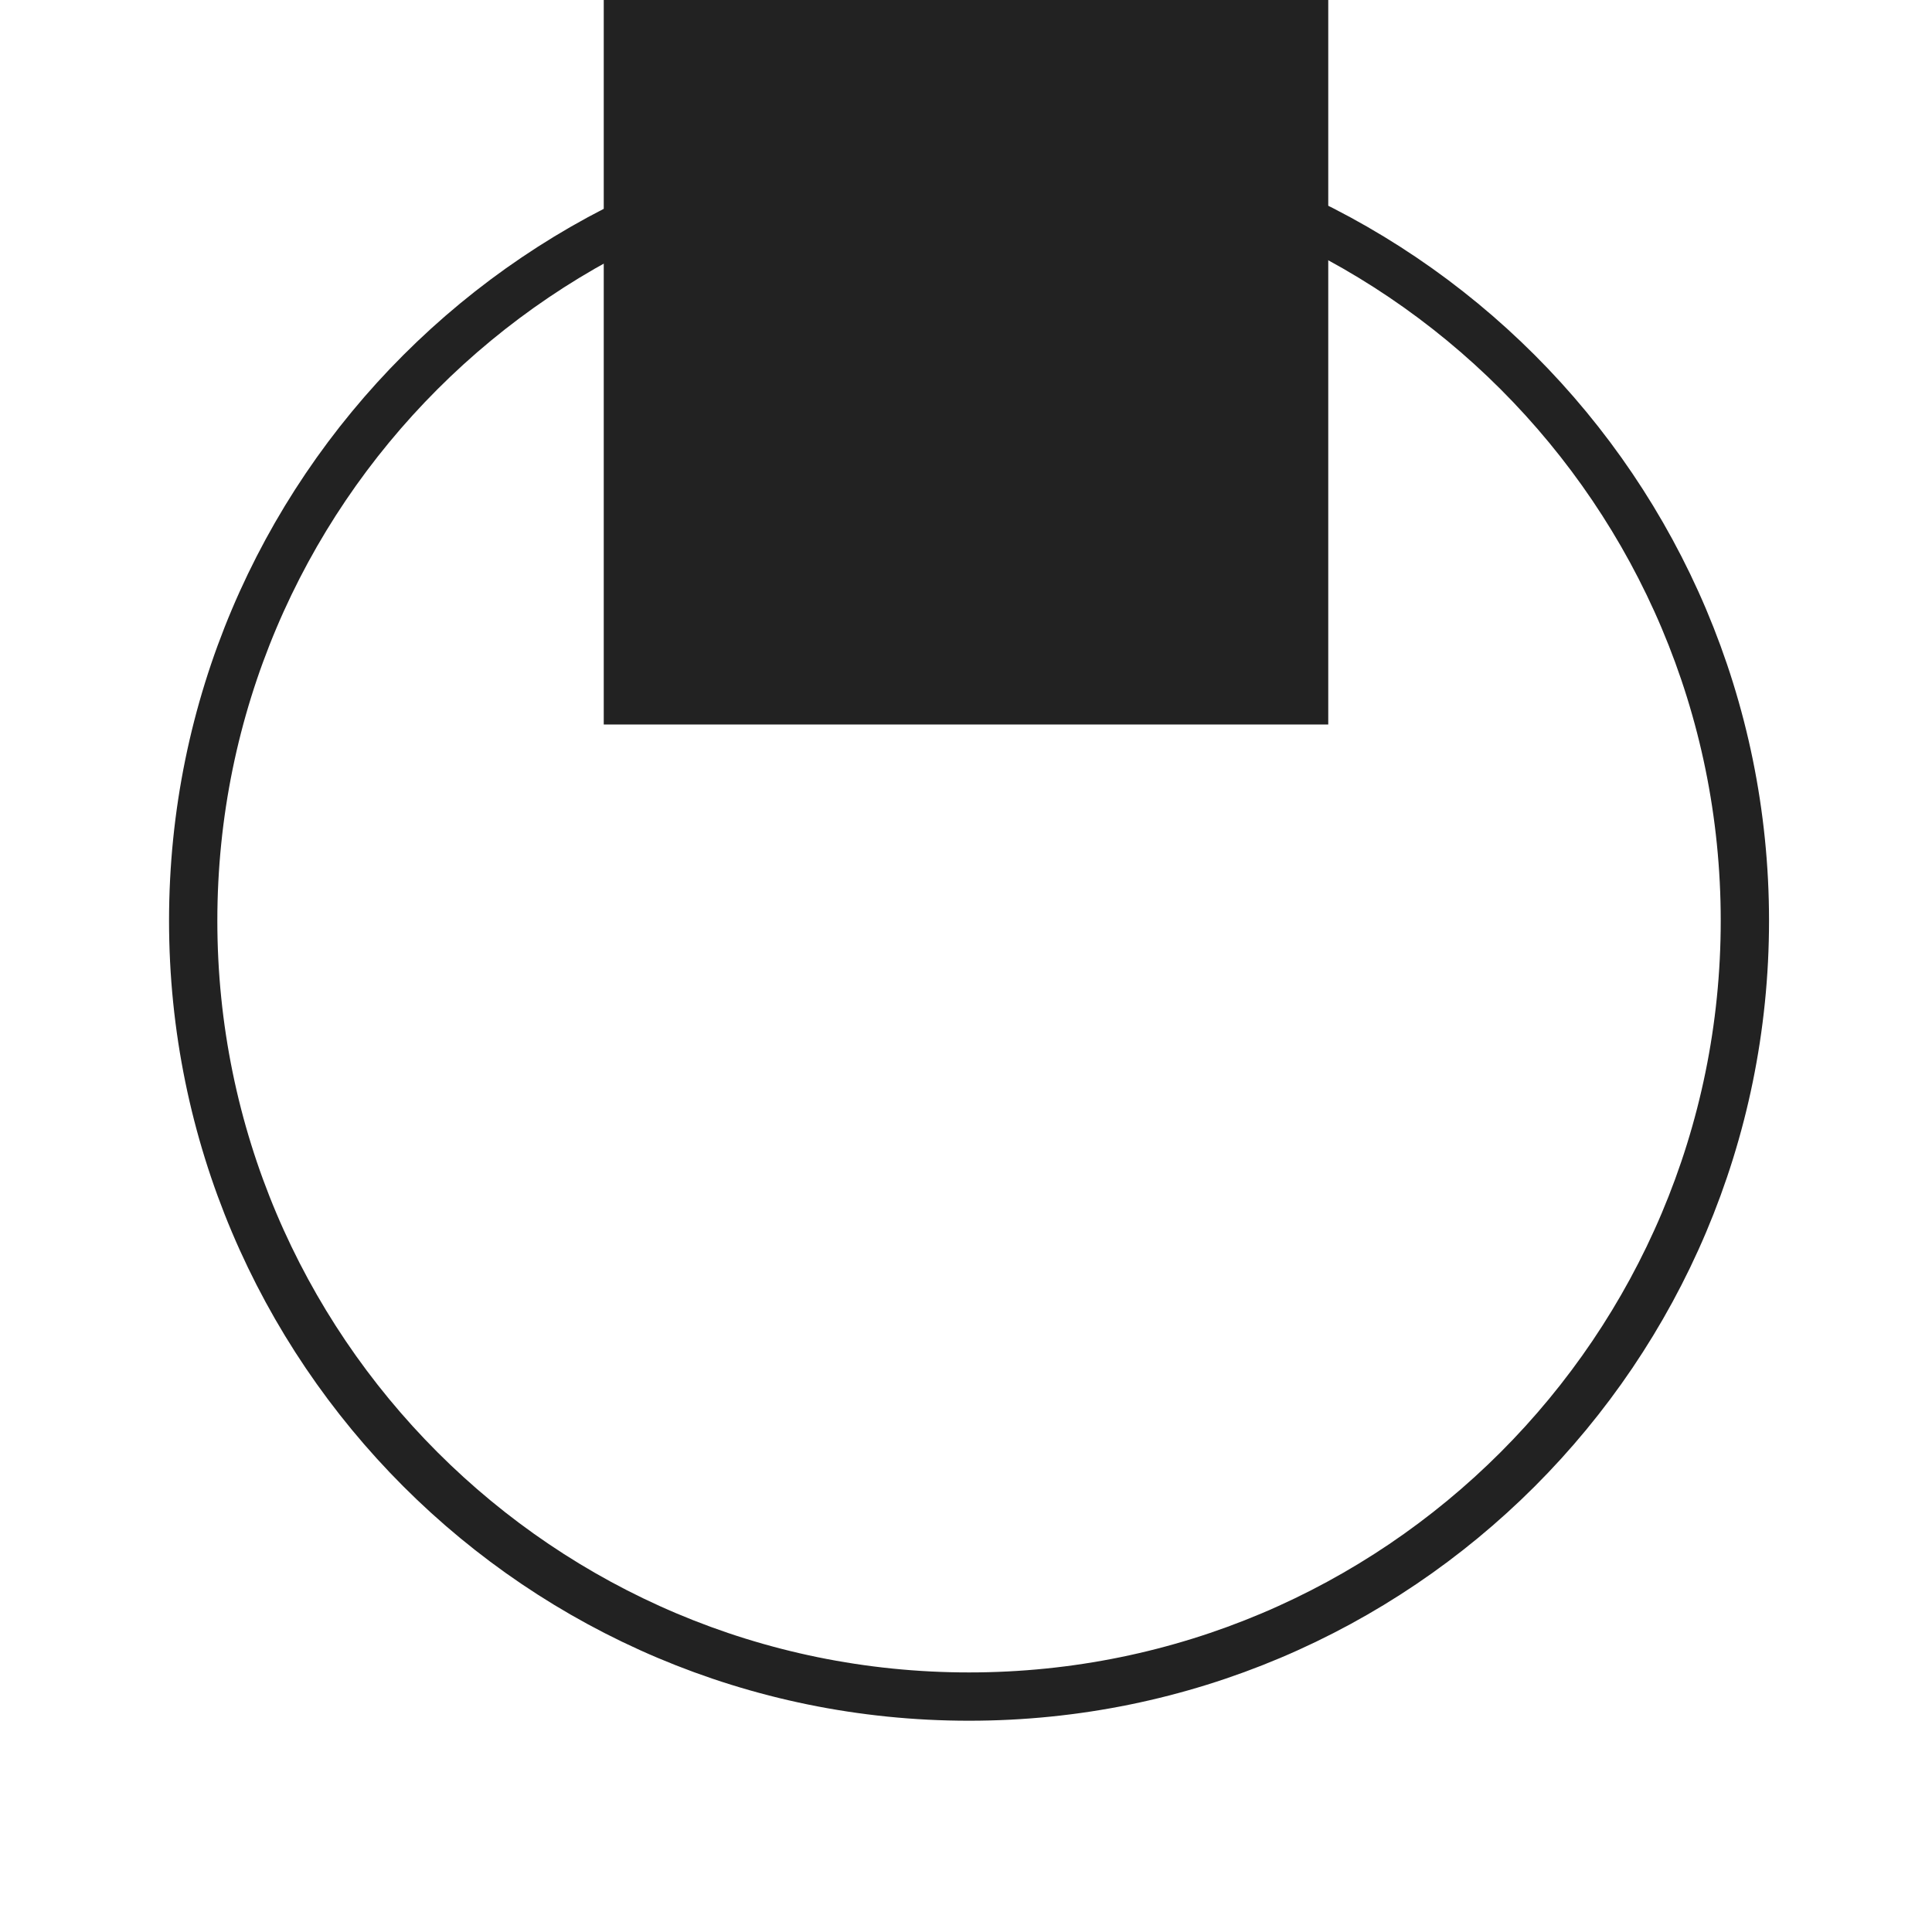
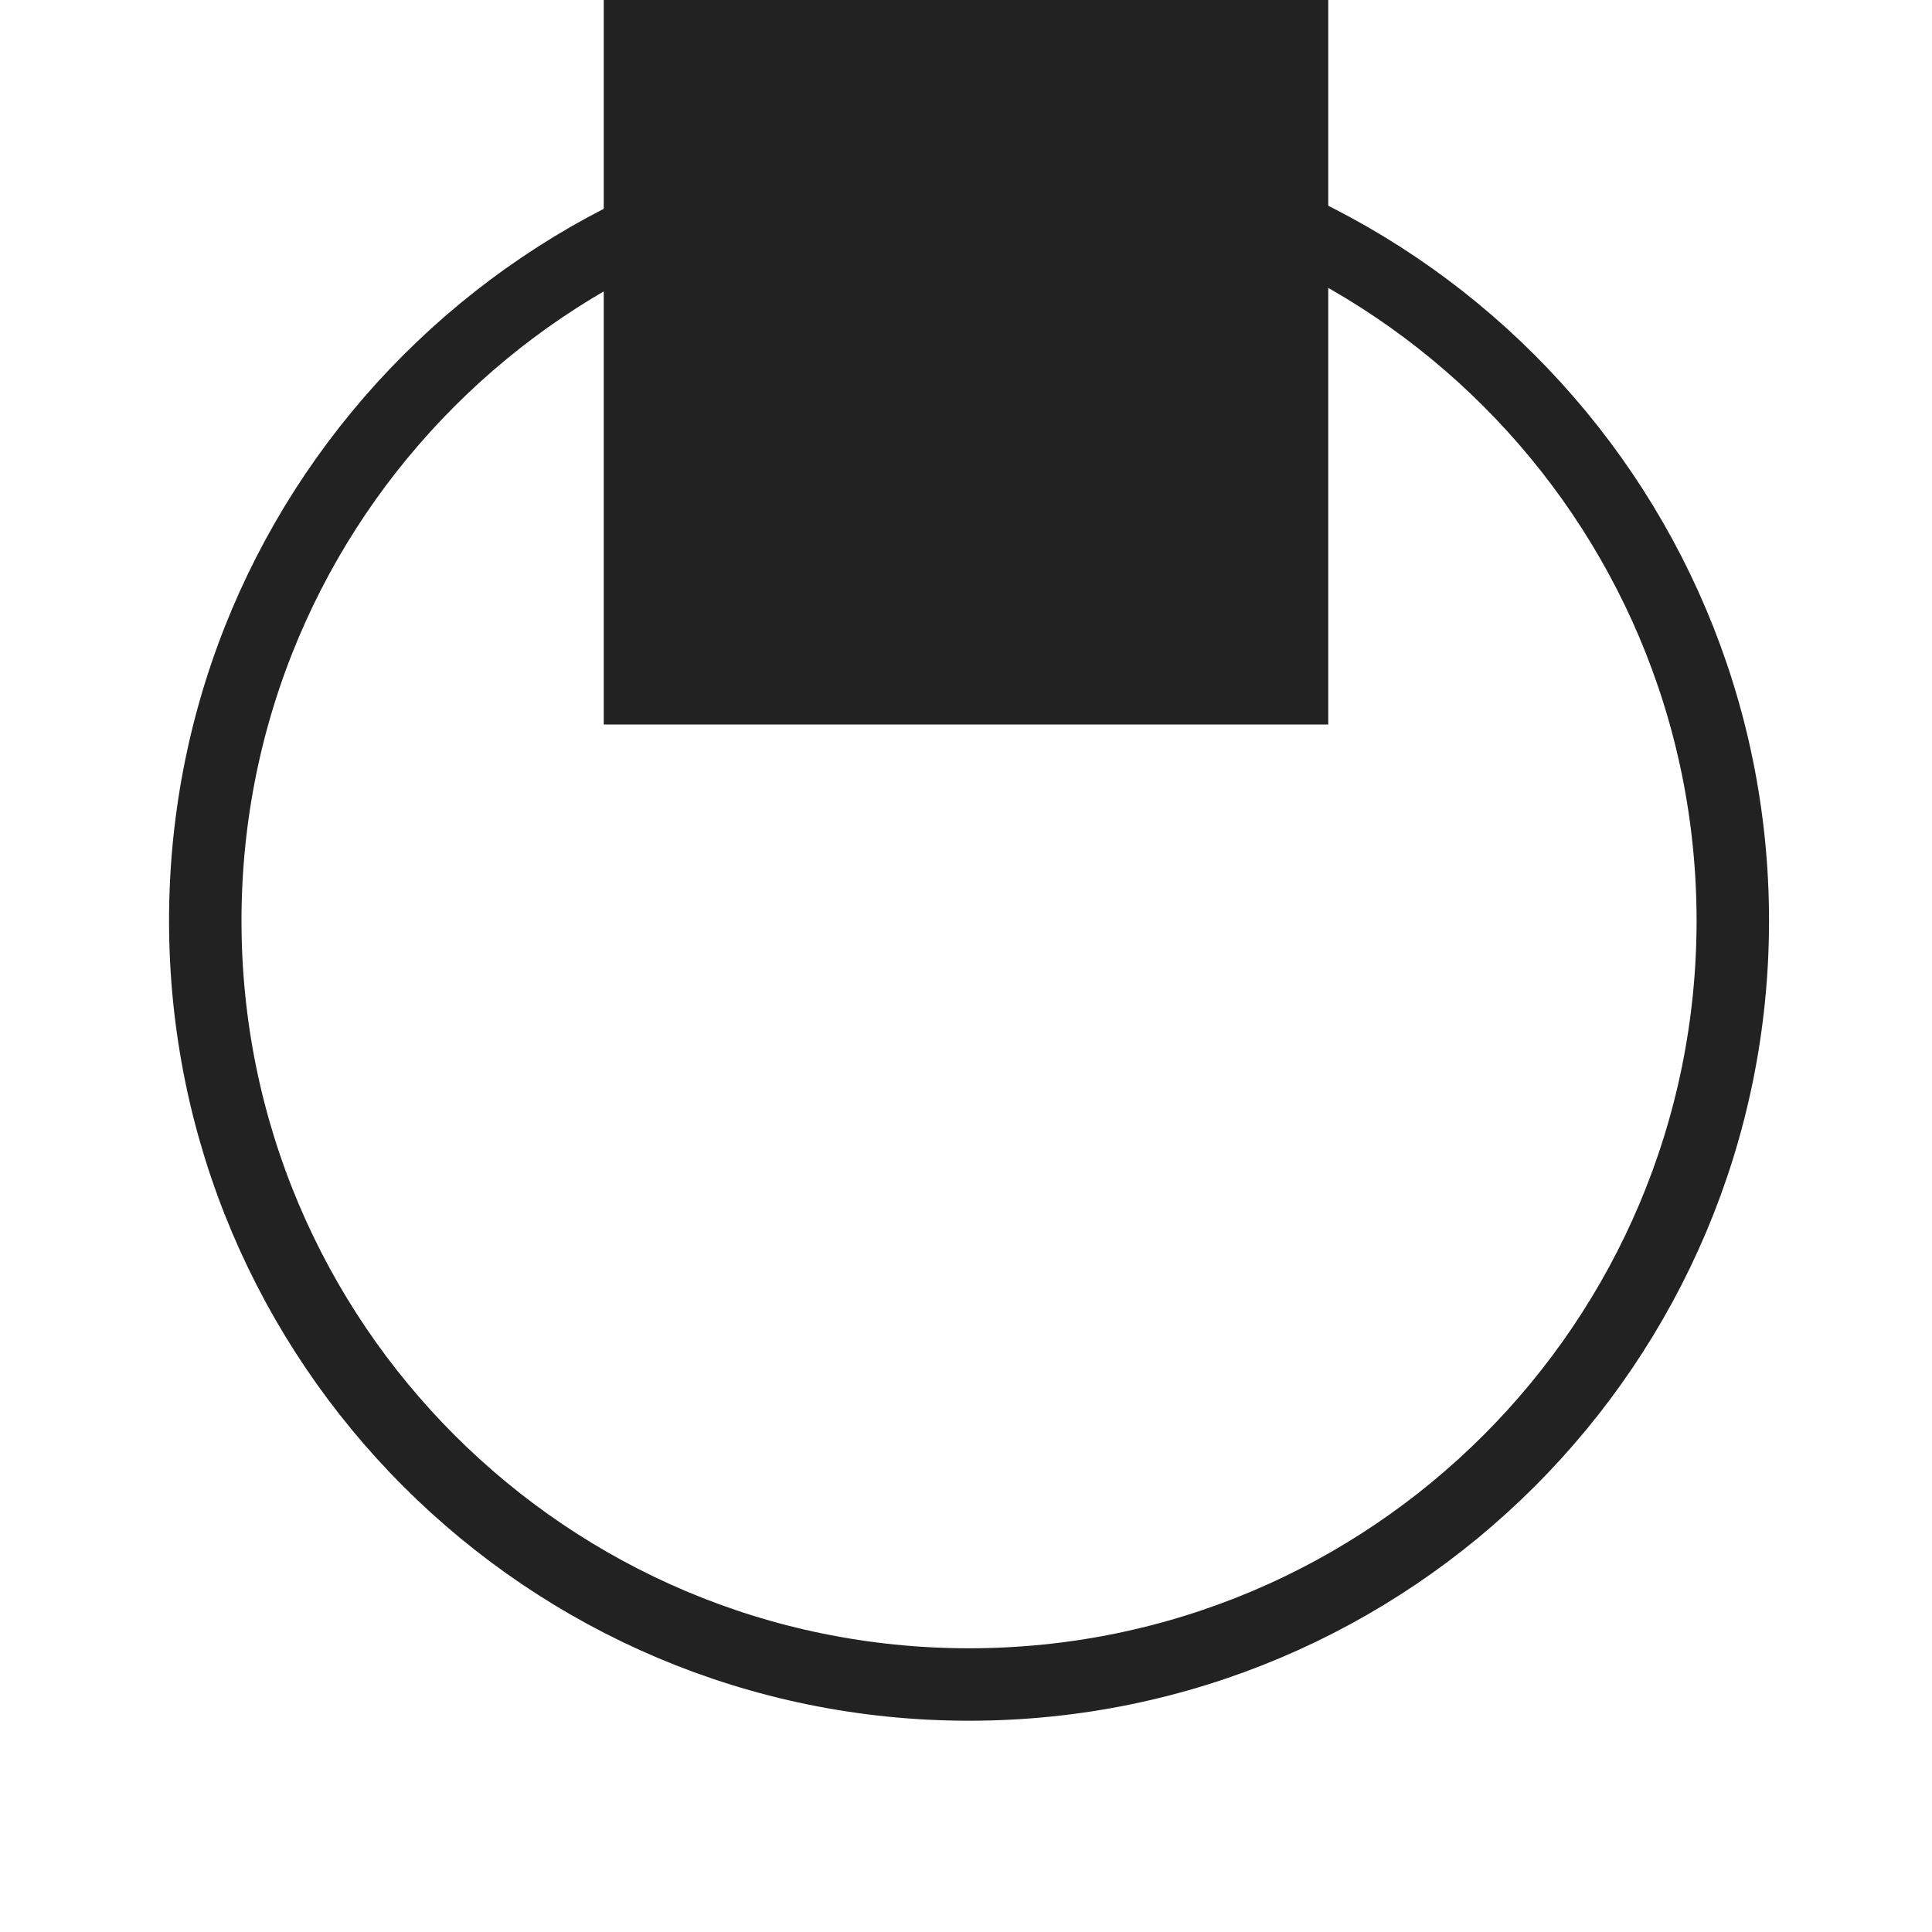
<svg xmlns="http://www.w3.org/2000/svg" width="80" height="80" viewBox="0 0 80 80" fill="none">
-   <circle r="32.126" transform="matrix(1 0 0 -1 40.1257 38.1257)" stroke="#222222" stroke-width="2" />
+   <circle r="31.626" transform="matrix(1 0 0 -1 40.1257 38.1257)" stroke="#222222" stroke-width="3" />
  <rect x="25" width="30" height="30" fill="#222222" />
</svg>
